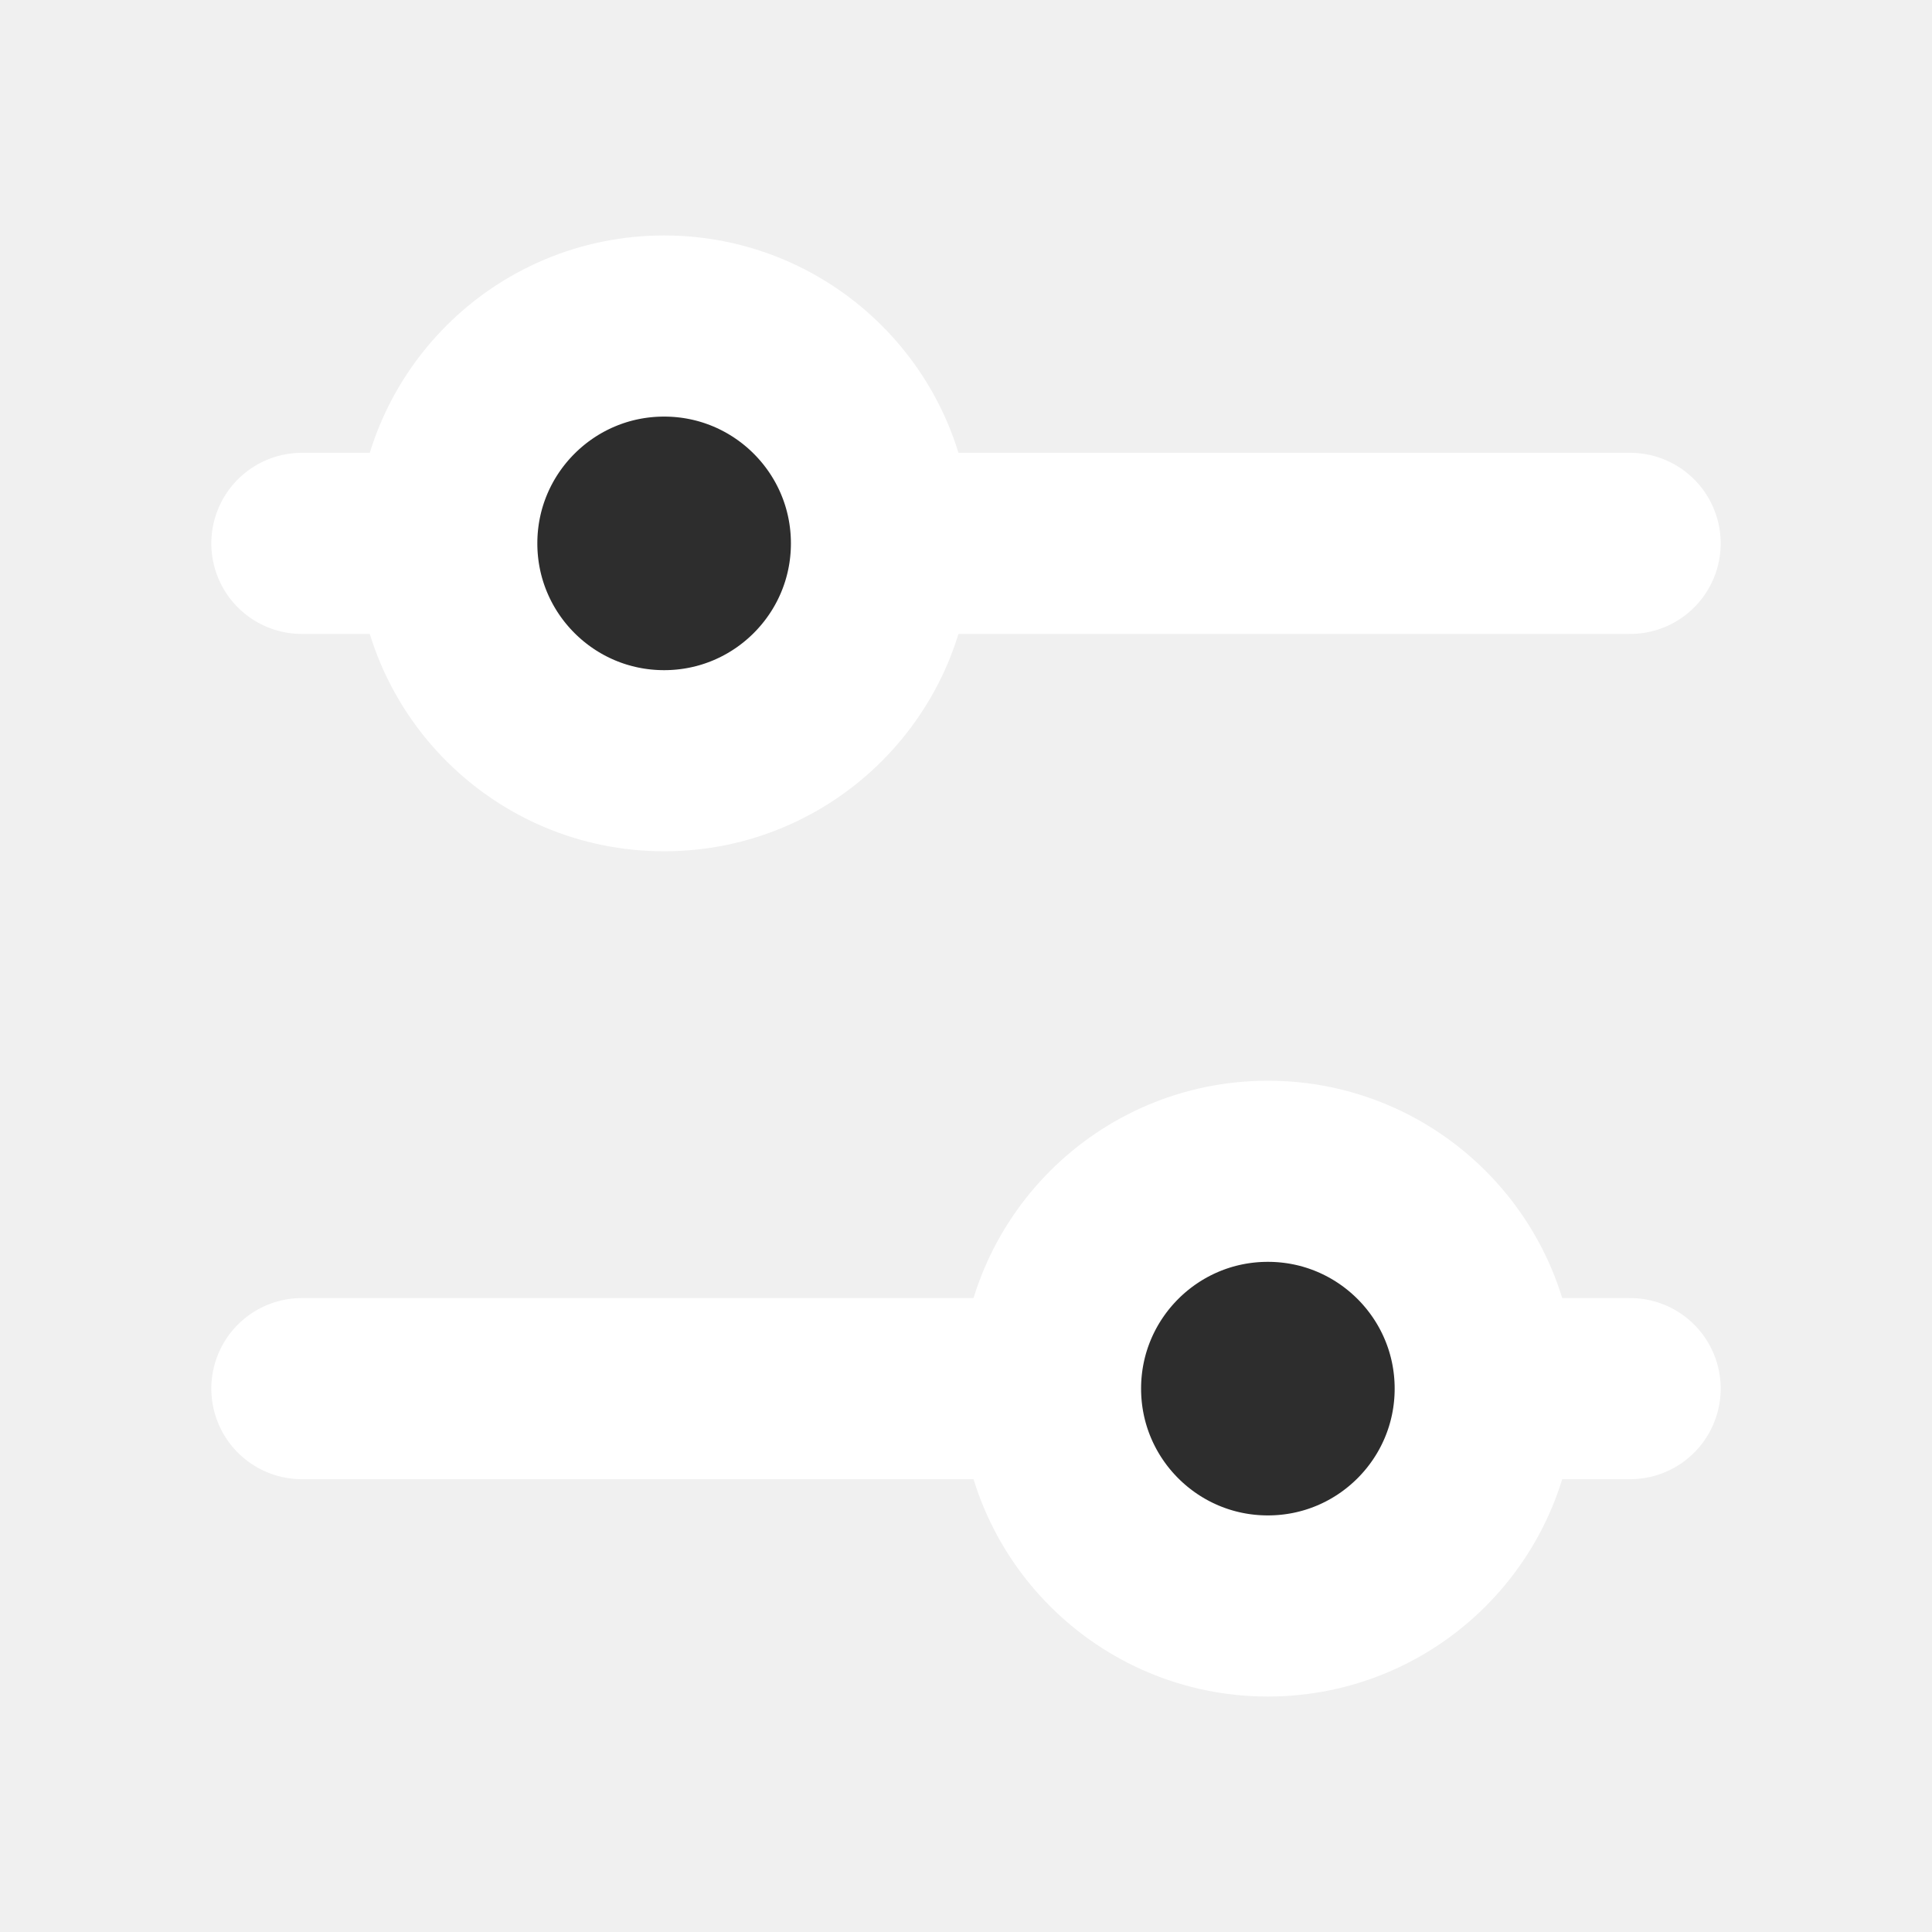
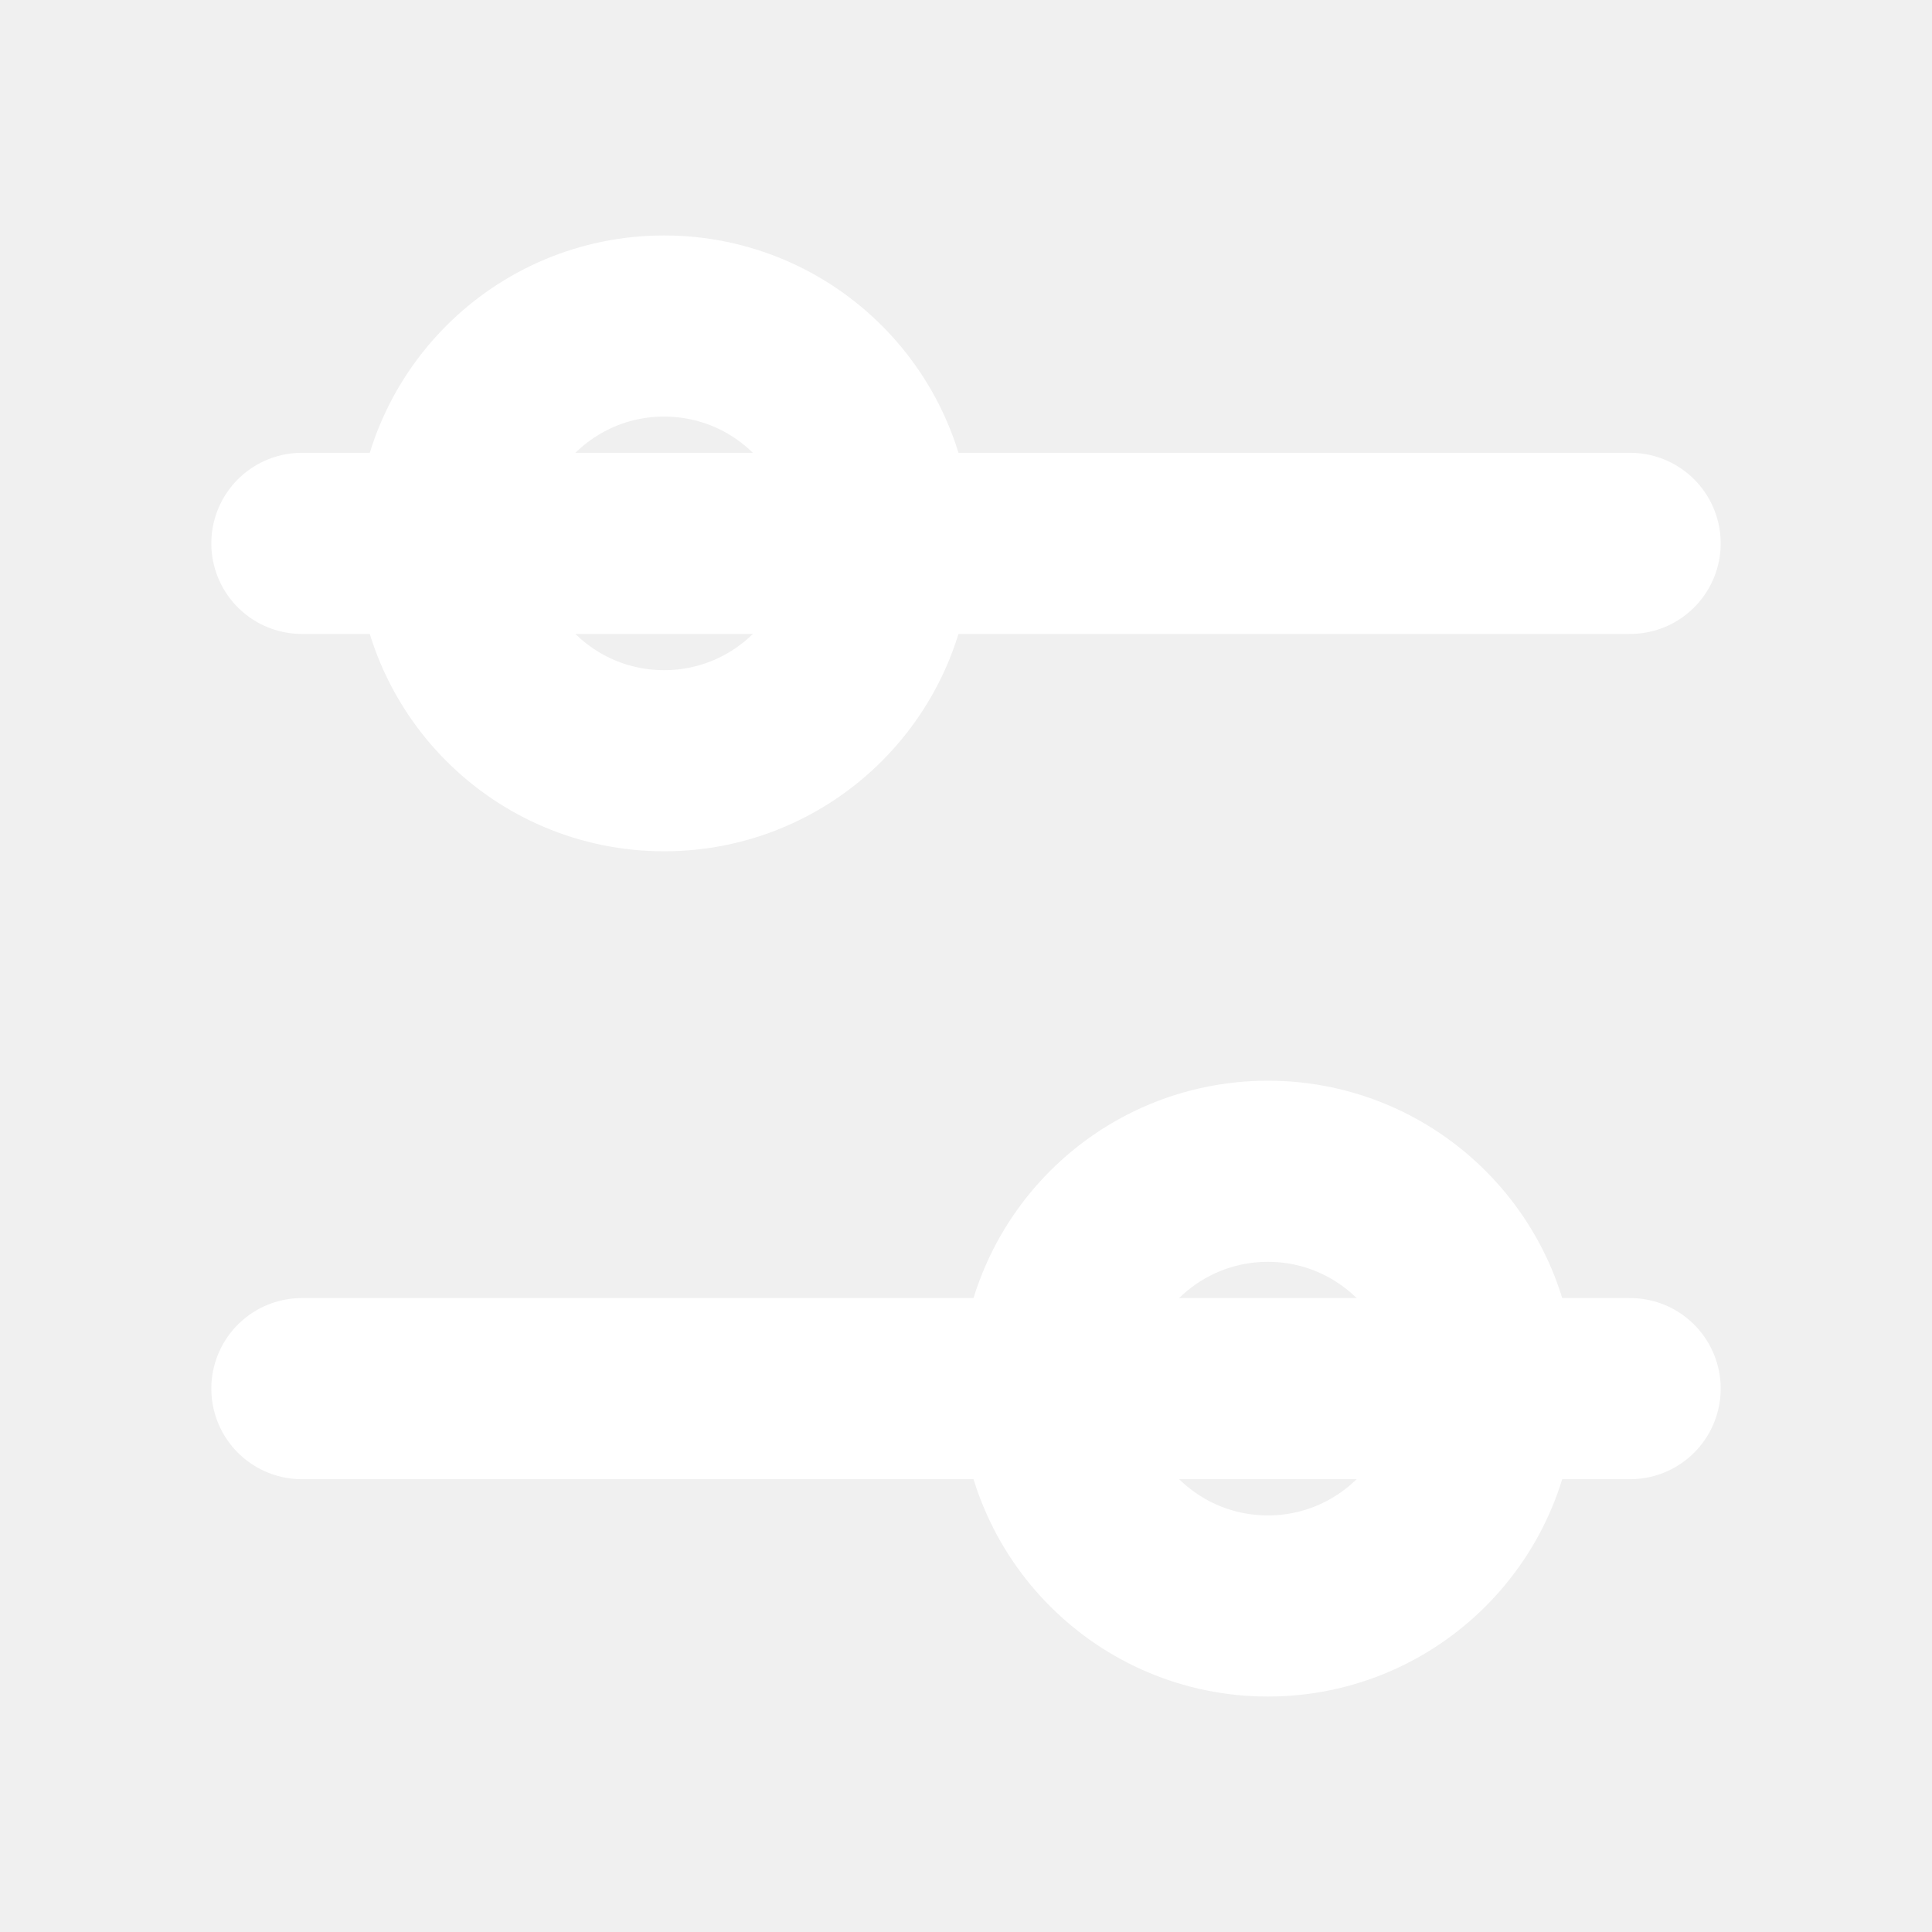
<svg xmlns="http://www.w3.org/2000/svg" preserveAspectRatio="none" overflow="visible" style="display: block;" width="16" height="16" viewBox="0 0 16 16" fill="none">
  <g id="Vektor">
    <path id="Vector" d="M2.5 4.5H13.5M2.5 11.5H13.5" stroke-width="1.5" stroke-linecap="round" stroke-linejoin="round" stroke="white" />
-     <path id="Vector_2" d="M5.5 6.3C6.494 6.3 7.3 5.494 7.3 4.5C7.3 3.506 6.494 2.7 5.5 2.7C4.506 2.7 3.7 3.506 3.7 4.5C3.7 5.494 4.506 6.3 5.5 6.3Z" fill="#2D2D2D" stroke-width="1.5" stroke-linecap="round" stroke-linejoin="round" stroke="white" />
-     <path id="Vector_3" d="M10.5 13.3C11.494 13.3 12.3 12.494 12.3 11.5C12.3 10.506 11.494 9.7 10.5 9.7C9.506 9.7 8.7 10.506 8.7 11.5C8.7 12.494 9.506 13.3 10.5 13.3Z" fill="#2D2D2D" stroke-width="1.5" stroke-linecap="round" stroke-linejoin="round" stroke="white" />
+     <path id="Vector_2" d="M5.5 6.3C6.494 6.3 7.3 5.494 7.3 4.5C7.3 3.506 6.494 2.7 5.5 2.7C4.506 2.7 3.7 3.506 3.7 4.5C3.7 5.494 4.506 6.3 5.5 6.3Z" stroke-width="1.5" stroke-linecap="round" stroke-linejoin="round" stroke="white" />
+     <path id="Vector_3" d="M10.5 13.3C11.494 13.3 12.3 12.494 12.3 11.5C12.3 10.506 11.494 9.7 10.5 9.7C9.506 9.7 8.7 10.506 8.7 11.5C8.7 12.494 9.506 13.3 10.5 13.3Z" stroke-width="1.5" stroke-linecap="round" stroke-linejoin="round" stroke="white" />
  </g>
</svg>
